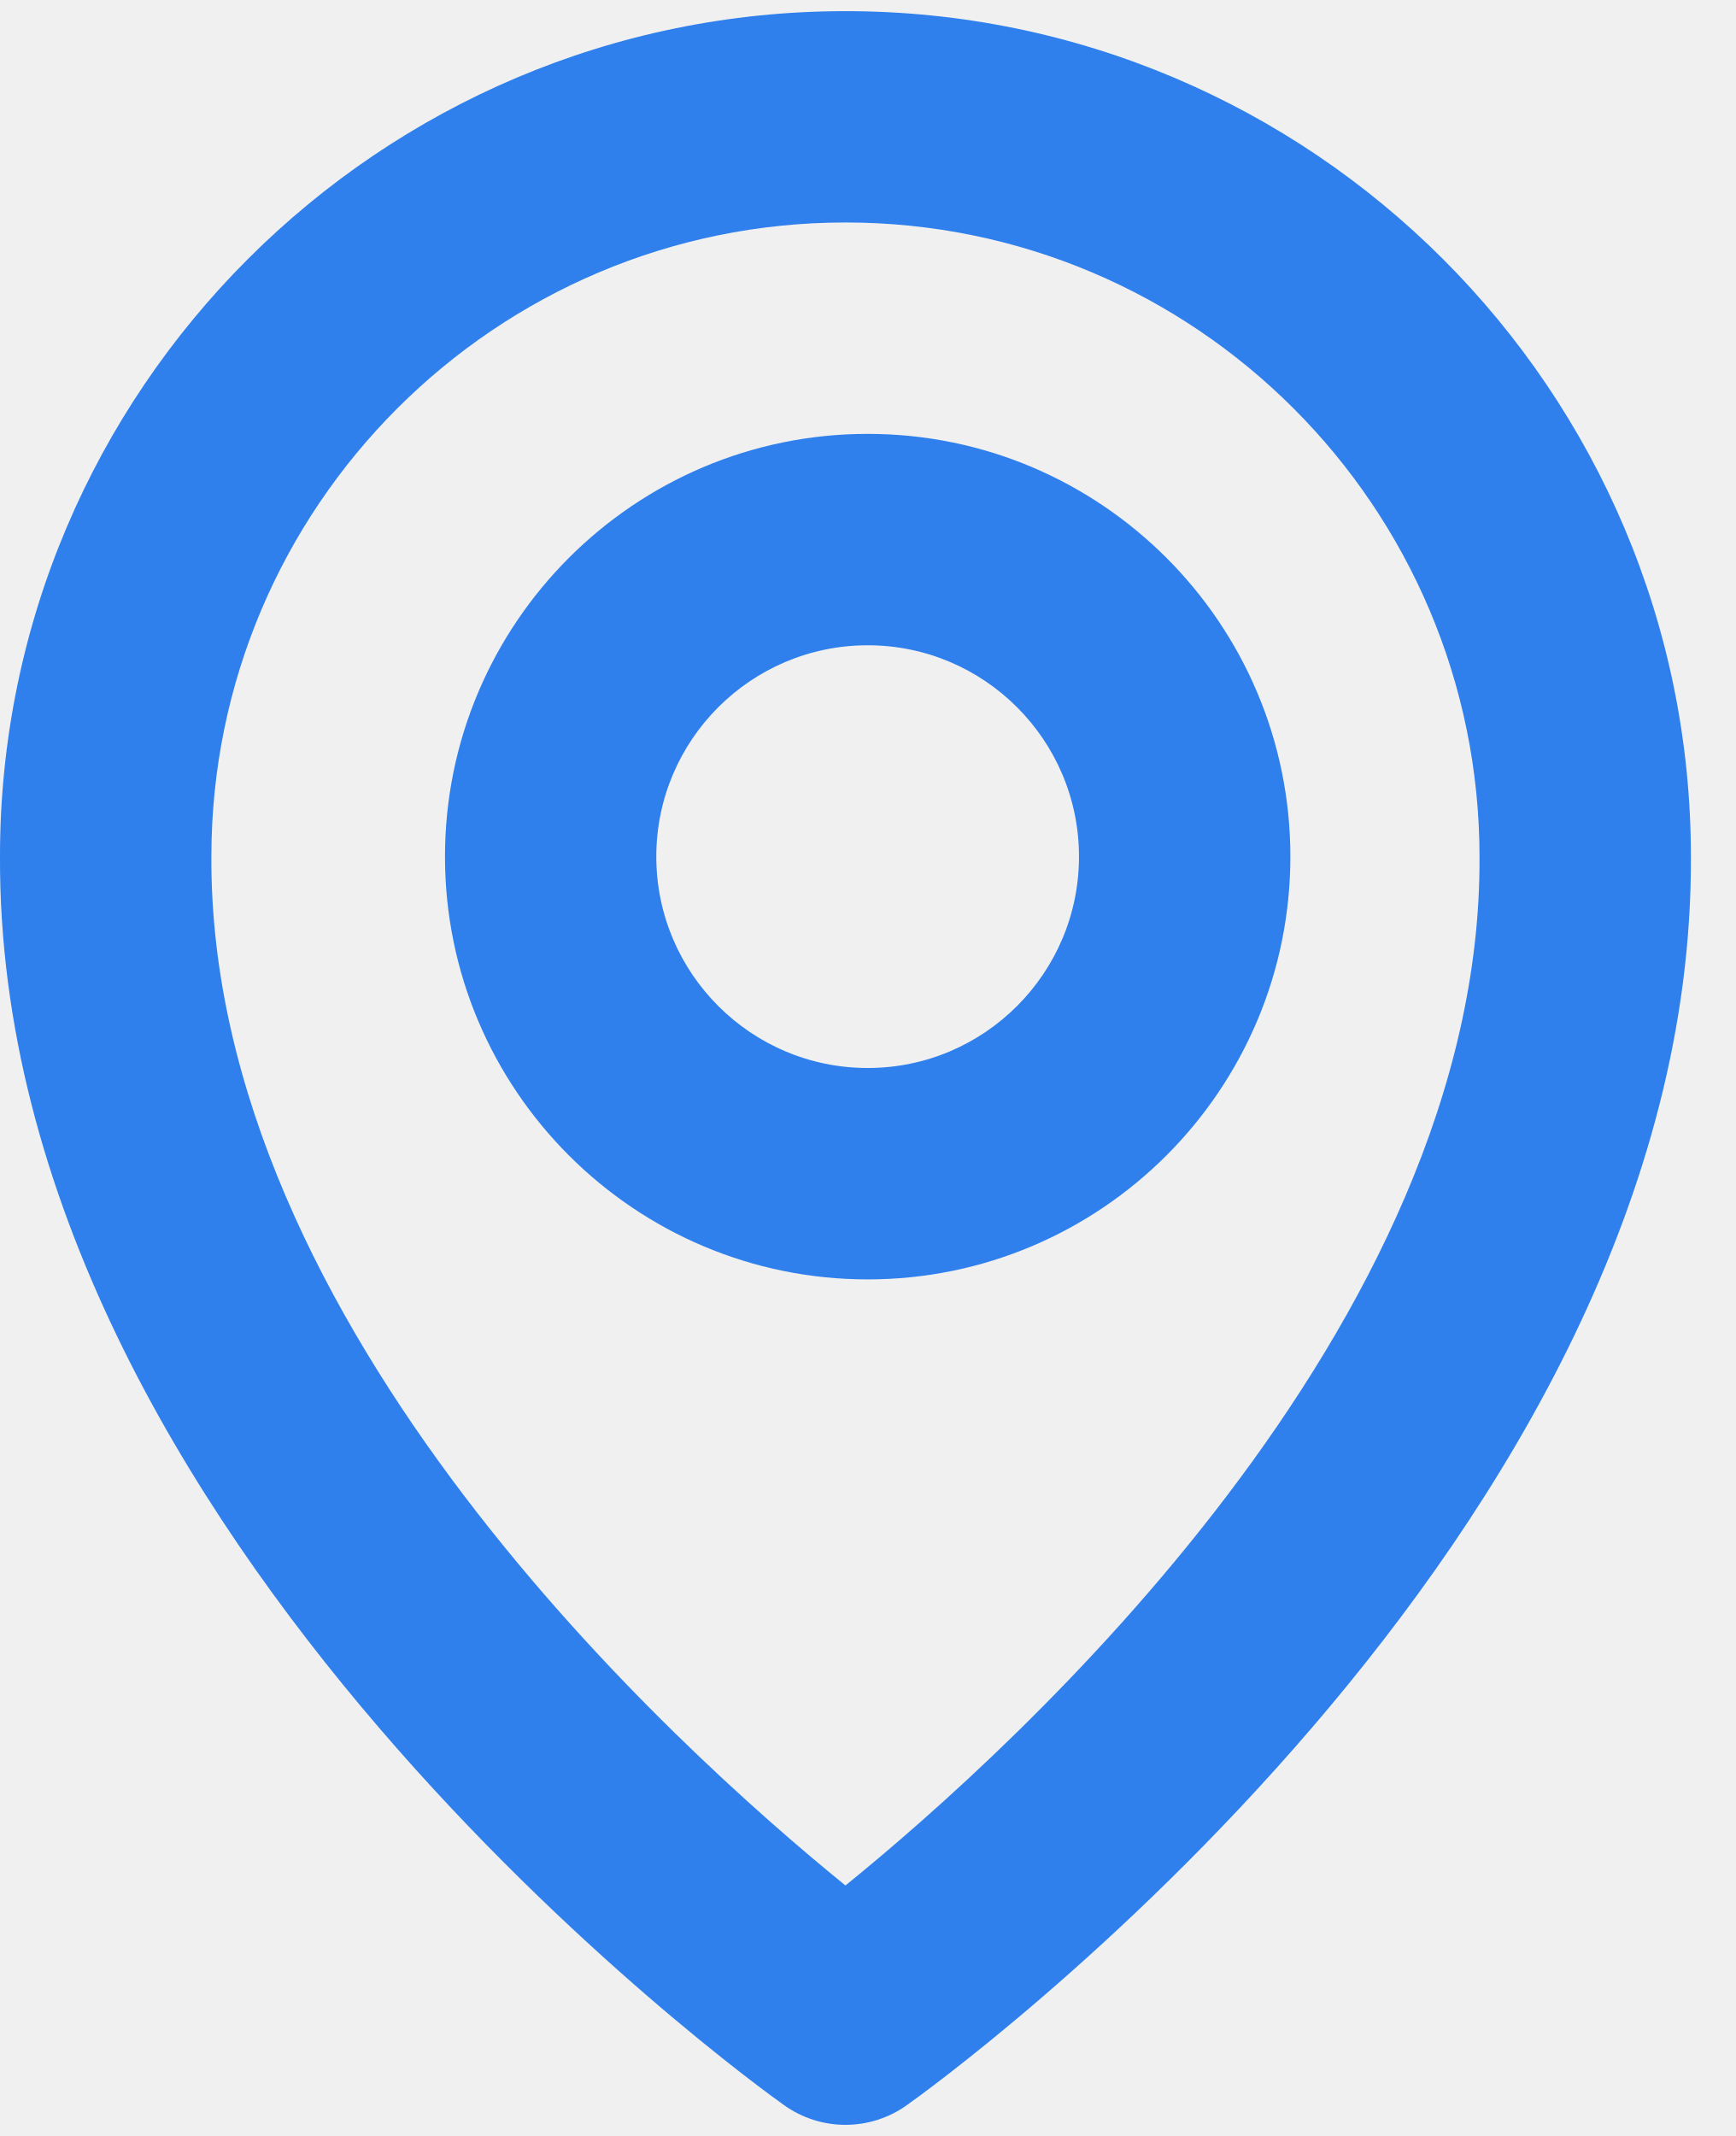
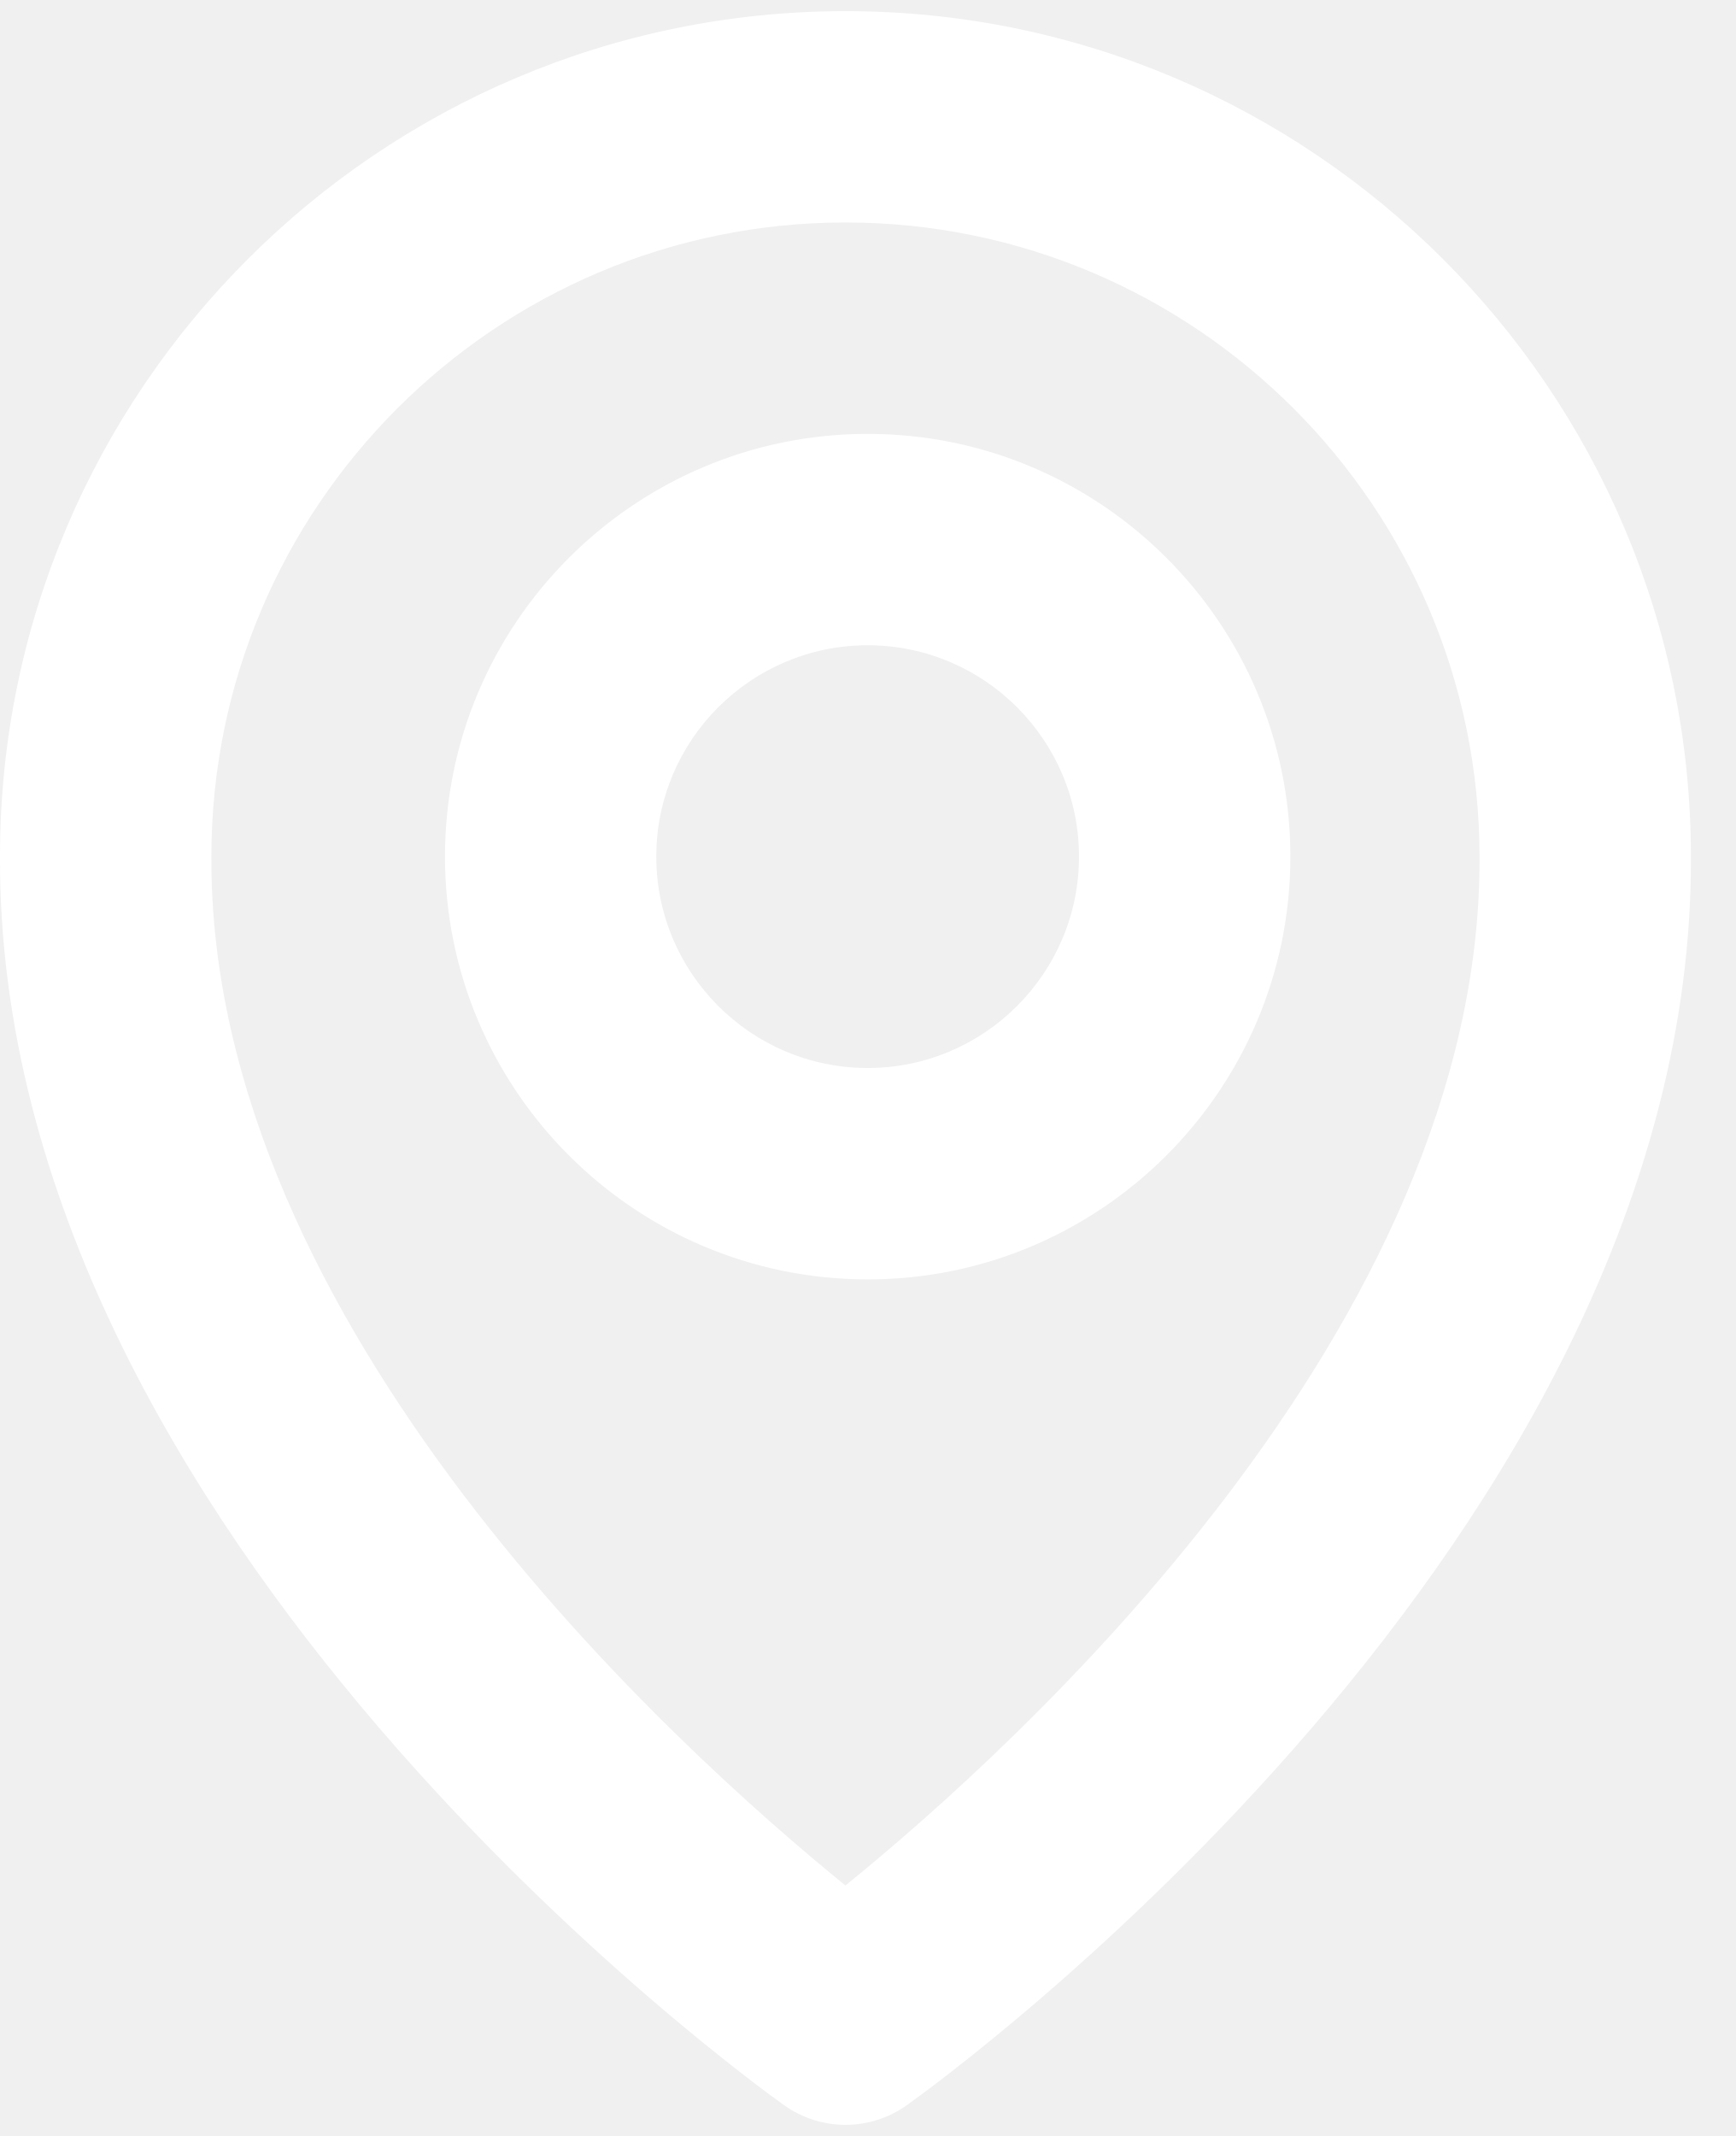
<svg xmlns="http://www.w3.org/2000/svg" width="26" height="32" viewBox="0 0 26 32" fill="none">
-   <path d="M13 19.167C16.493 19.167 19.333 16.326 19.333 12.833C19.333 9.341 16.493 6.5 13 6.5C9.507 6.5 6.667 9.341 6.667 12.833C6.667 16.326 9.507 19.167 13 19.167ZM13 9.667C14.746 9.667 16.166 11.087 16.166 12.833C16.166 14.58 14.746 16 13 16C11.253 16 9.833 14.58 9.833 12.833C9.833 11.087 11.253 9.667 13 9.667Z" fill="#2F80ED" />
-   <path d="M11.749 31.539C12.017 31.73 12.338 31.833 12.667 31.833C12.996 31.833 13.317 31.73 13.585 31.539C14.067 31.198 25.38 23.03 25.334 12.833C25.334 5.849 19.651 0.167 12.667 0.167C5.683 0.167 0 5.849 0 12.825C-0.046 23.03 11.267 31.198 11.749 31.539ZM12.667 3.333C17.906 3.333 22.167 7.594 22.167 12.841C22.2 19.868 15.219 26.177 12.667 28.247C10.116 26.176 3.134 19.865 3.167 12.833C3.167 7.594 7.428 3.333 12.667 3.333Z" fill="#2F80ED" />
+   <path d="M13 19.167C16.493 19.167 19.333 16.326 19.333 12.833C19.333 9.341 16.493 6.5 13 6.5C9.507 6.5 6.667 9.341 6.667 12.833C6.667 16.326 9.507 19.167 13 19.167ZM13 9.667C14.746 9.667 16.166 11.087 16.166 12.833C16.166 14.58 14.746 16 13 16C11.253 16 9.833 14.58 9.833 12.833C9.833 11.087 11.253 9.667 13 9.667Z" fill="#fff" />
+   <path d="M11.749 31.539C12.017 31.73 12.338 31.833 12.667 31.833C12.996 31.833 13.317 31.73 13.585 31.539C14.067 31.198 25.38 23.03 25.334 12.833C25.334 5.849 19.651 0.167 12.667 0.167C5.683 0.167 0 5.849 0 12.825C-0.046 23.03 11.267 31.198 11.749 31.539ZM12.667 3.333C17.906 3.333 22.167 7.594 22.167 12.841C22.2 19.868 15.219 26.177 12.667 28.247C10.116 26.176 3.134 19.865 3.167 12.833C3.167 7.594 7.428 3.333 12.667 3.333Z" fill="#fff" />
</svg>
